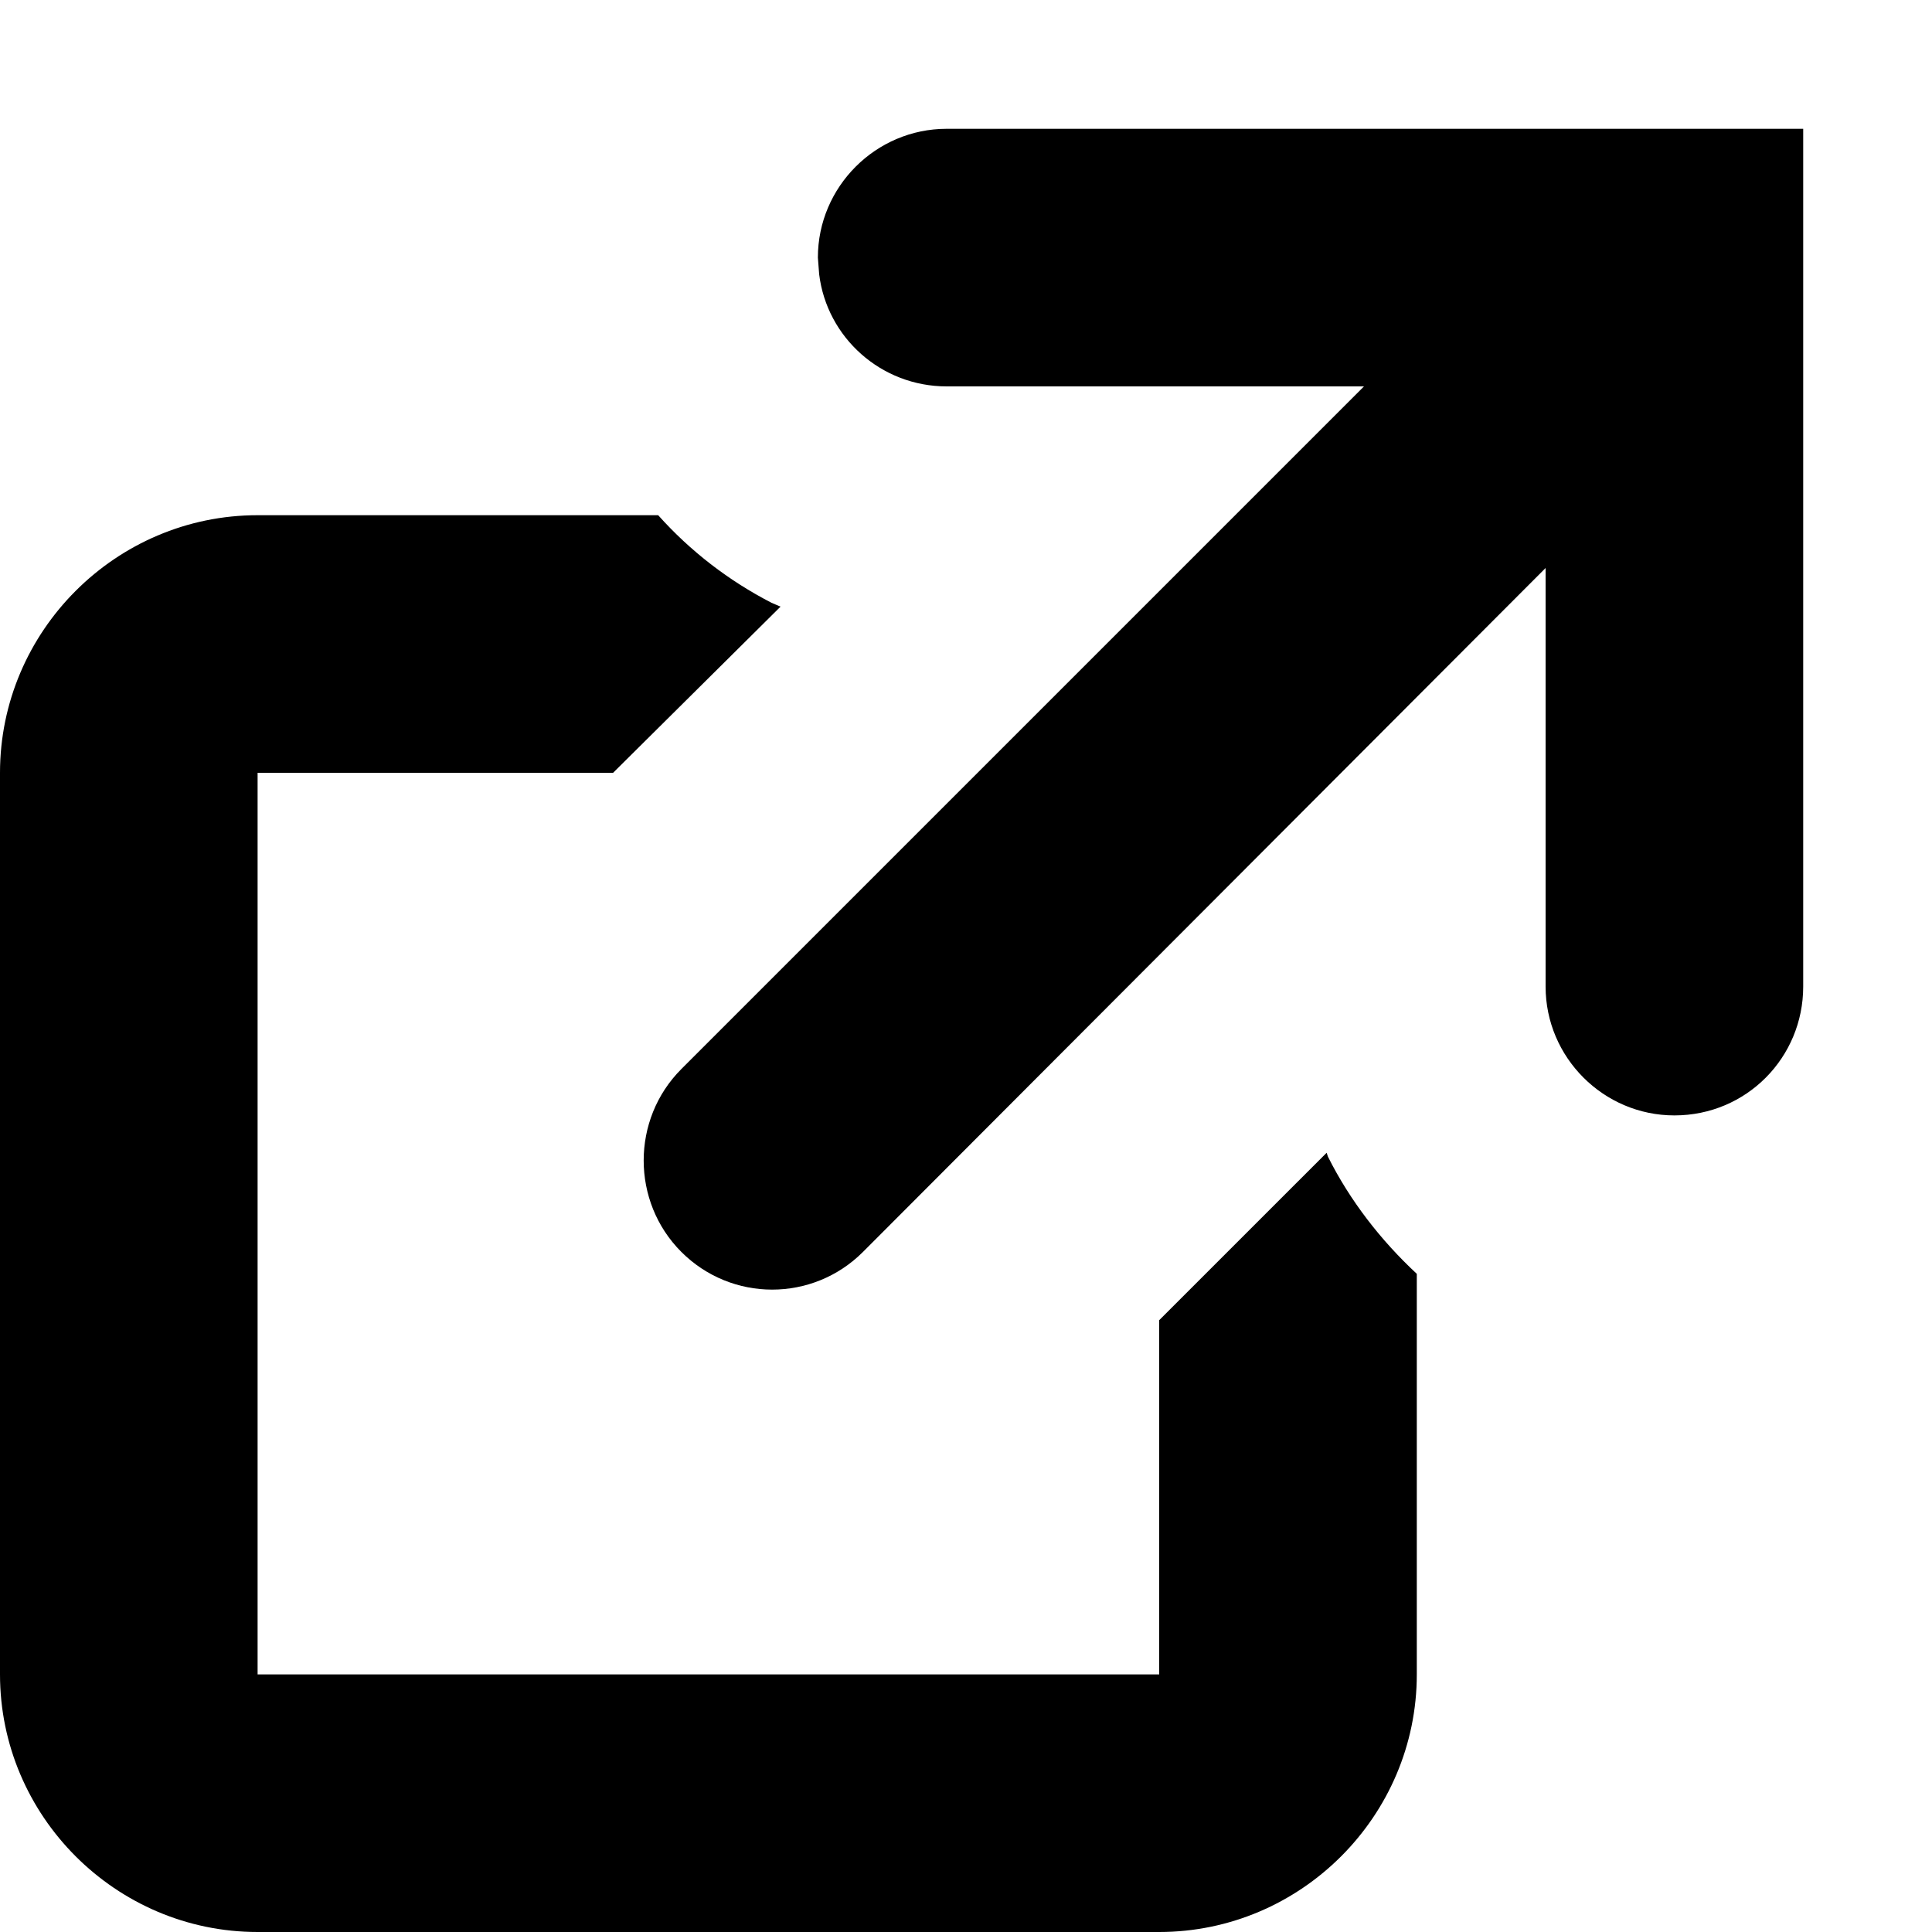
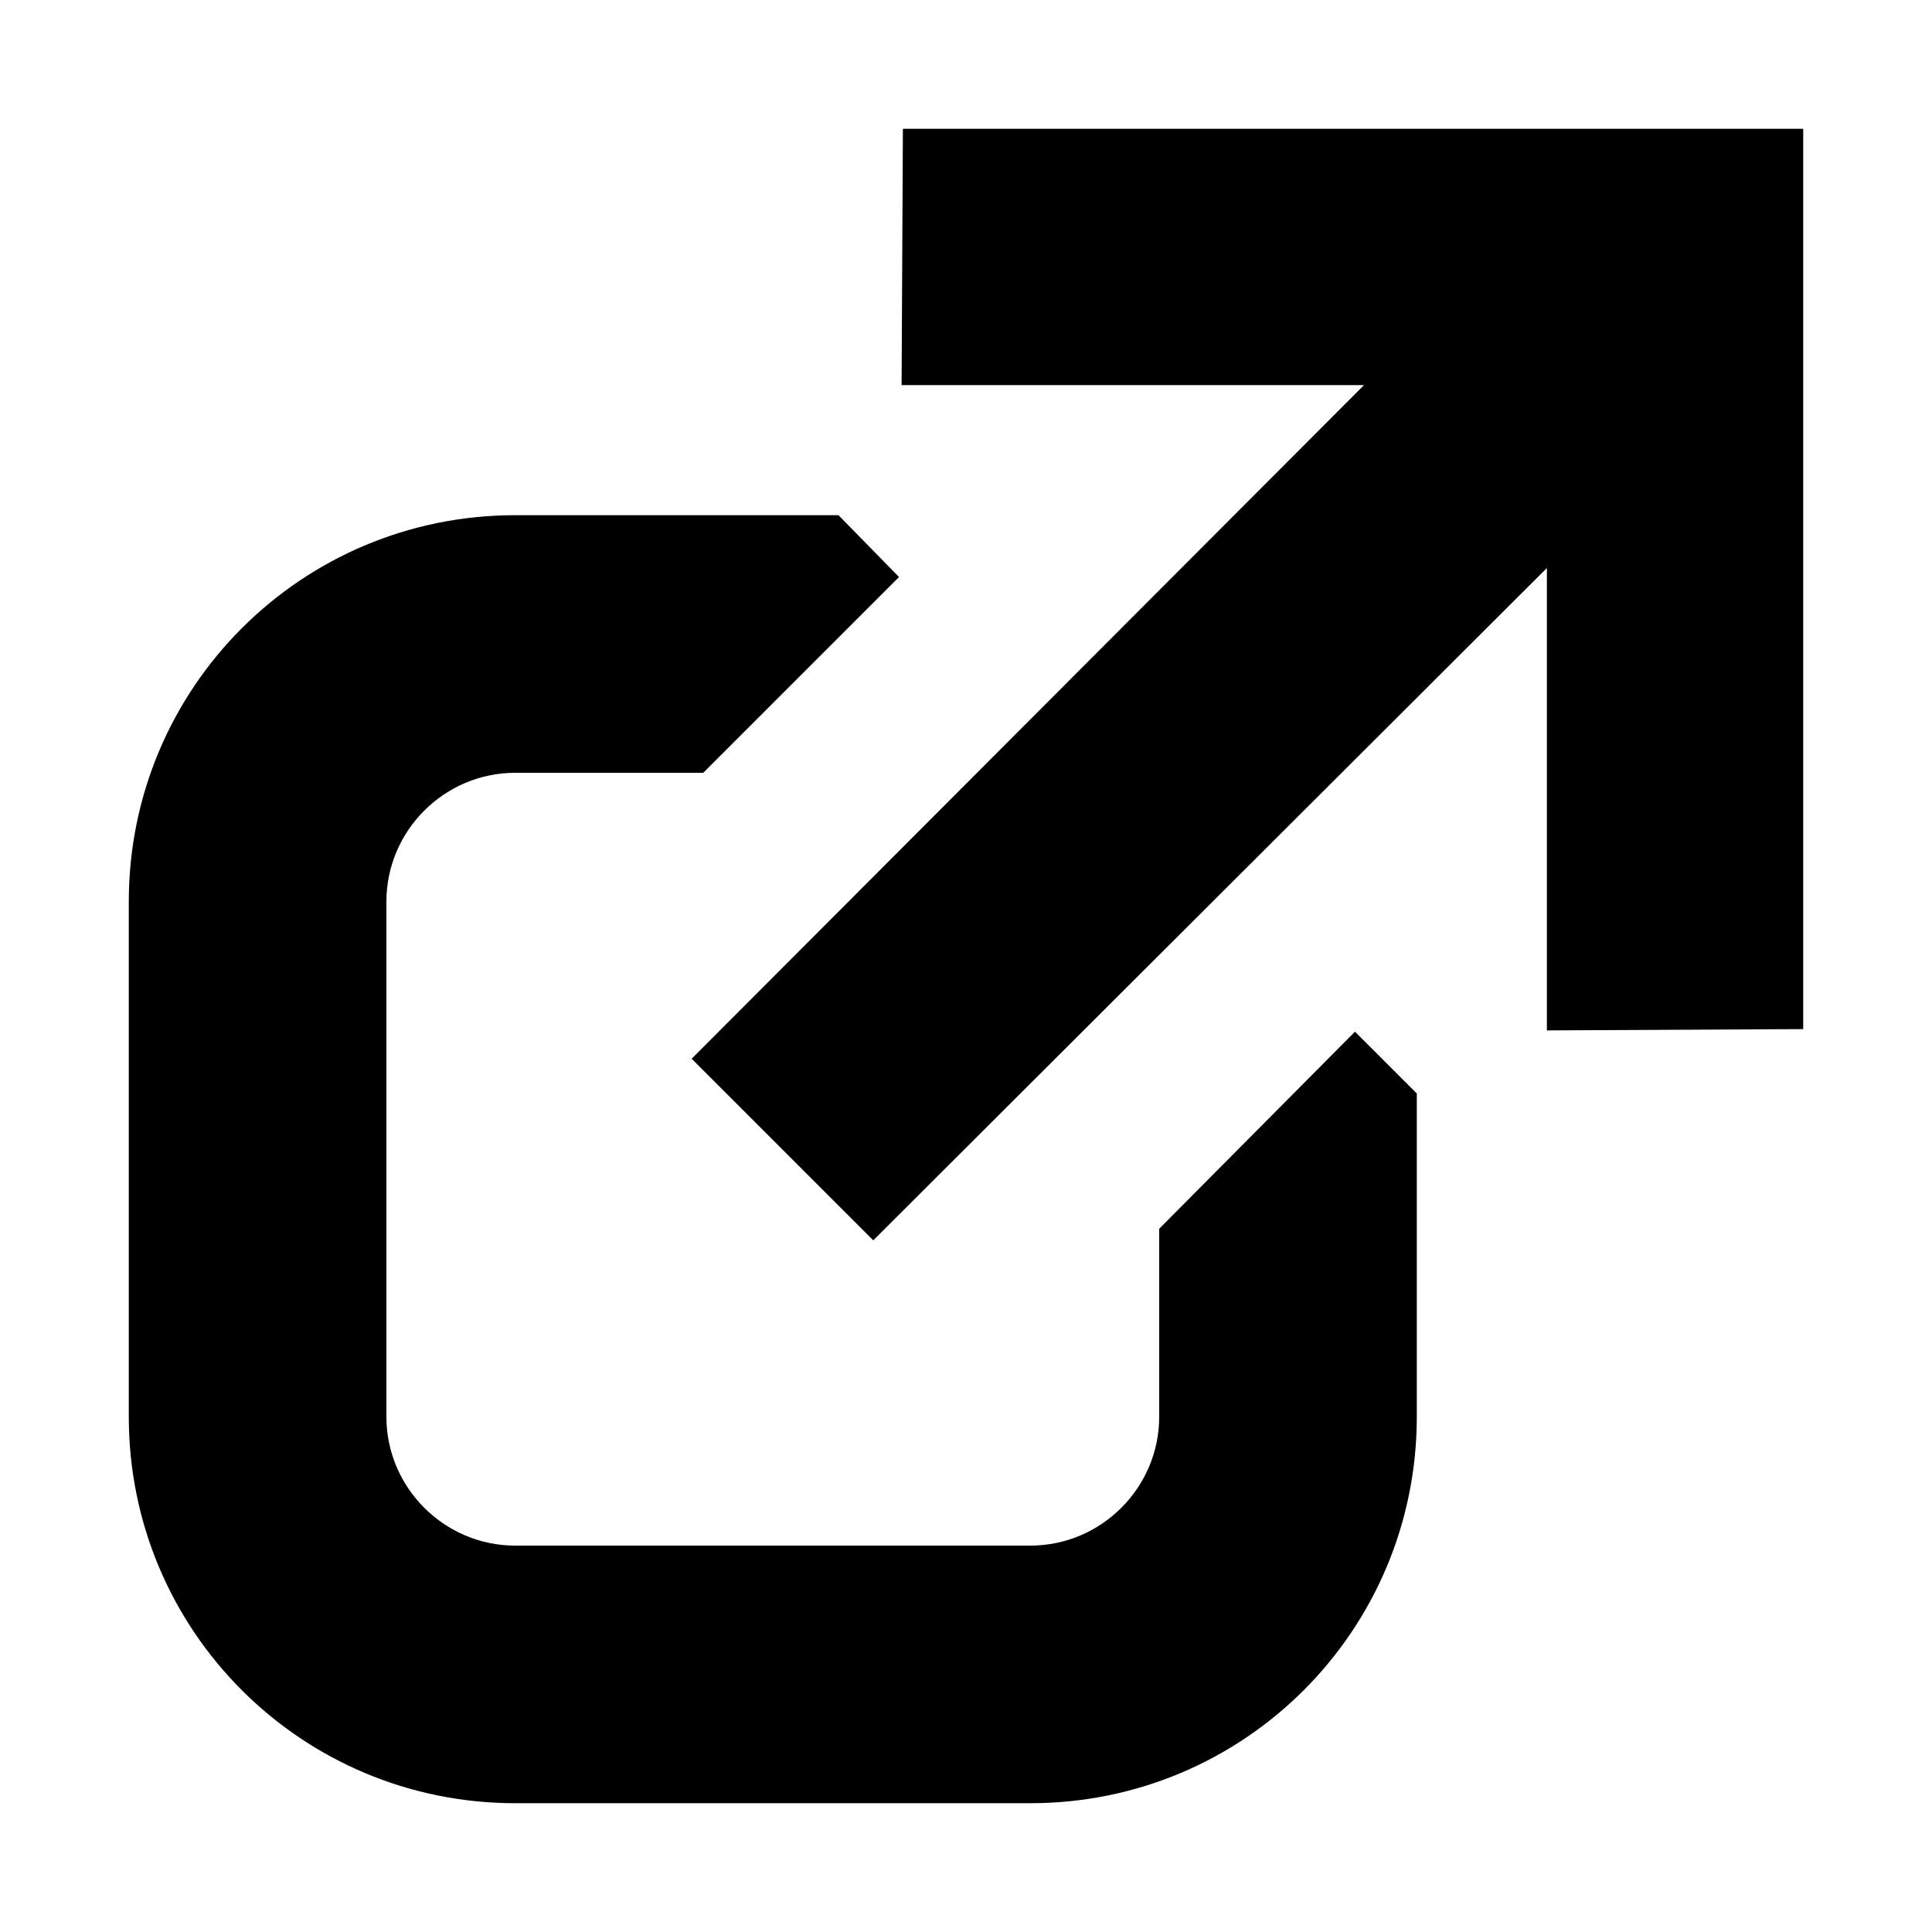
<svg xmlns="http://www.w3.org/2000/svg" viewBox="0 0 15 15">
-   <path d="M5.11 4C5.36 4.28 5.66 4.51 5.99 4.68L6.06 4.71L4.76 6L2 6L2 13L9 13L9 10.25L10.3 8.95L10.31 8.98C10.48 9.32 10.72 9.63 11 9.89L11 13C11 14.1 10.1 15 9 15L2 15C0.9 15 0 14.1 0 13L0 6C0 4.9 0.9 4 2 4ZM6.7 9.72C6.31 10.11 5.68 10.11 5.29 9.72C4.9 9.33 4.9 8.69 5.29 8.3L7.59 6L9.52 4.07L10.59 3L7.35 3C6.84 3 6.42 2.62 6.36 2.13L6.35 2C6.35 1.45 6.8 1 7.35 1L14 1L14 7.66C14 8.21 13.56 8.66 13 8.66C12.45 8.66 12 8.21 12 7.66L12 4.41L6.7 9.72Z" />
+   <path d="M6.51 4L6.98 4.48L5.46 6L4 6C3.45 6 3 6.45 3 7L3 11C3 11.55 3.45 12 4 12L8 12C8.55 12 9 11.55 9 11L9 9.54L10.52 8.01L11 8.49L11 11C11 12.66 9.66 14 8 14L4 14C2.34 14 1 12.66 1 11L1 7C1 5.34 2.34 4 4 4L6.51 4ZM6.78 9.63L5.37 8.22L10.59 2.99L7 2.99L7.01 1L14 1L14 7.99L12.01 8L12.01 4.41L6.78 9.63Z" />
</svg>
